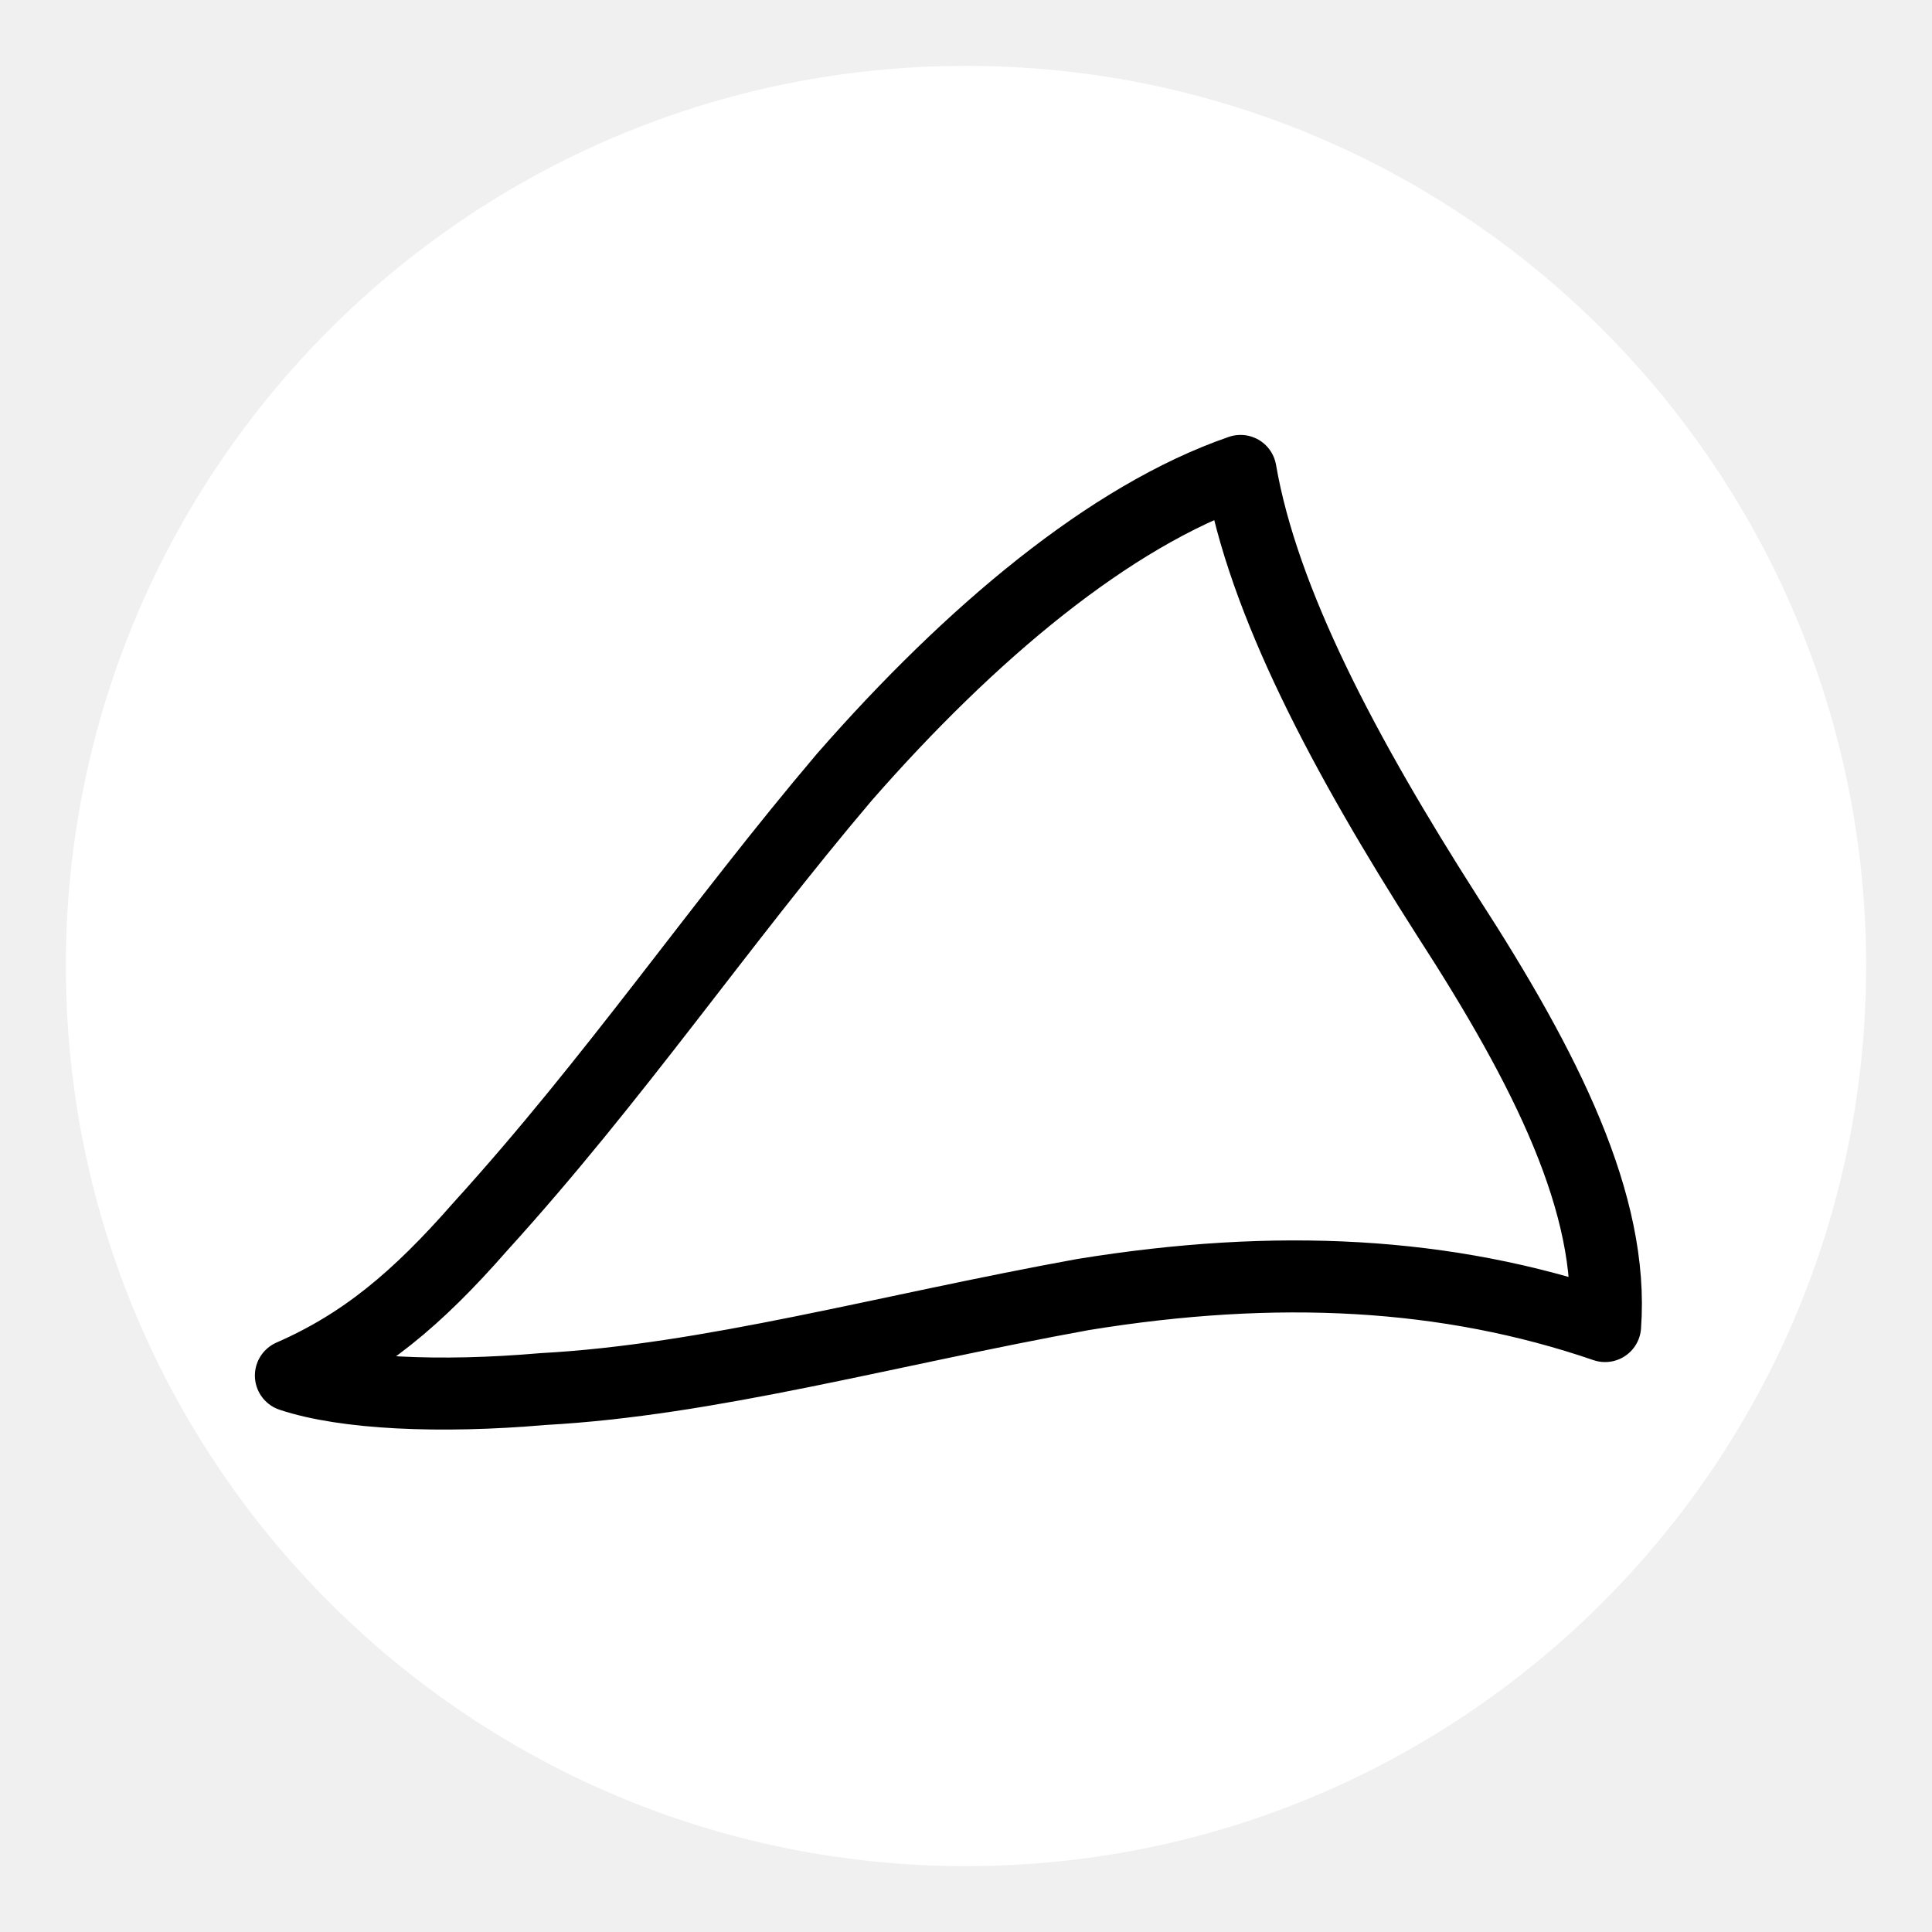
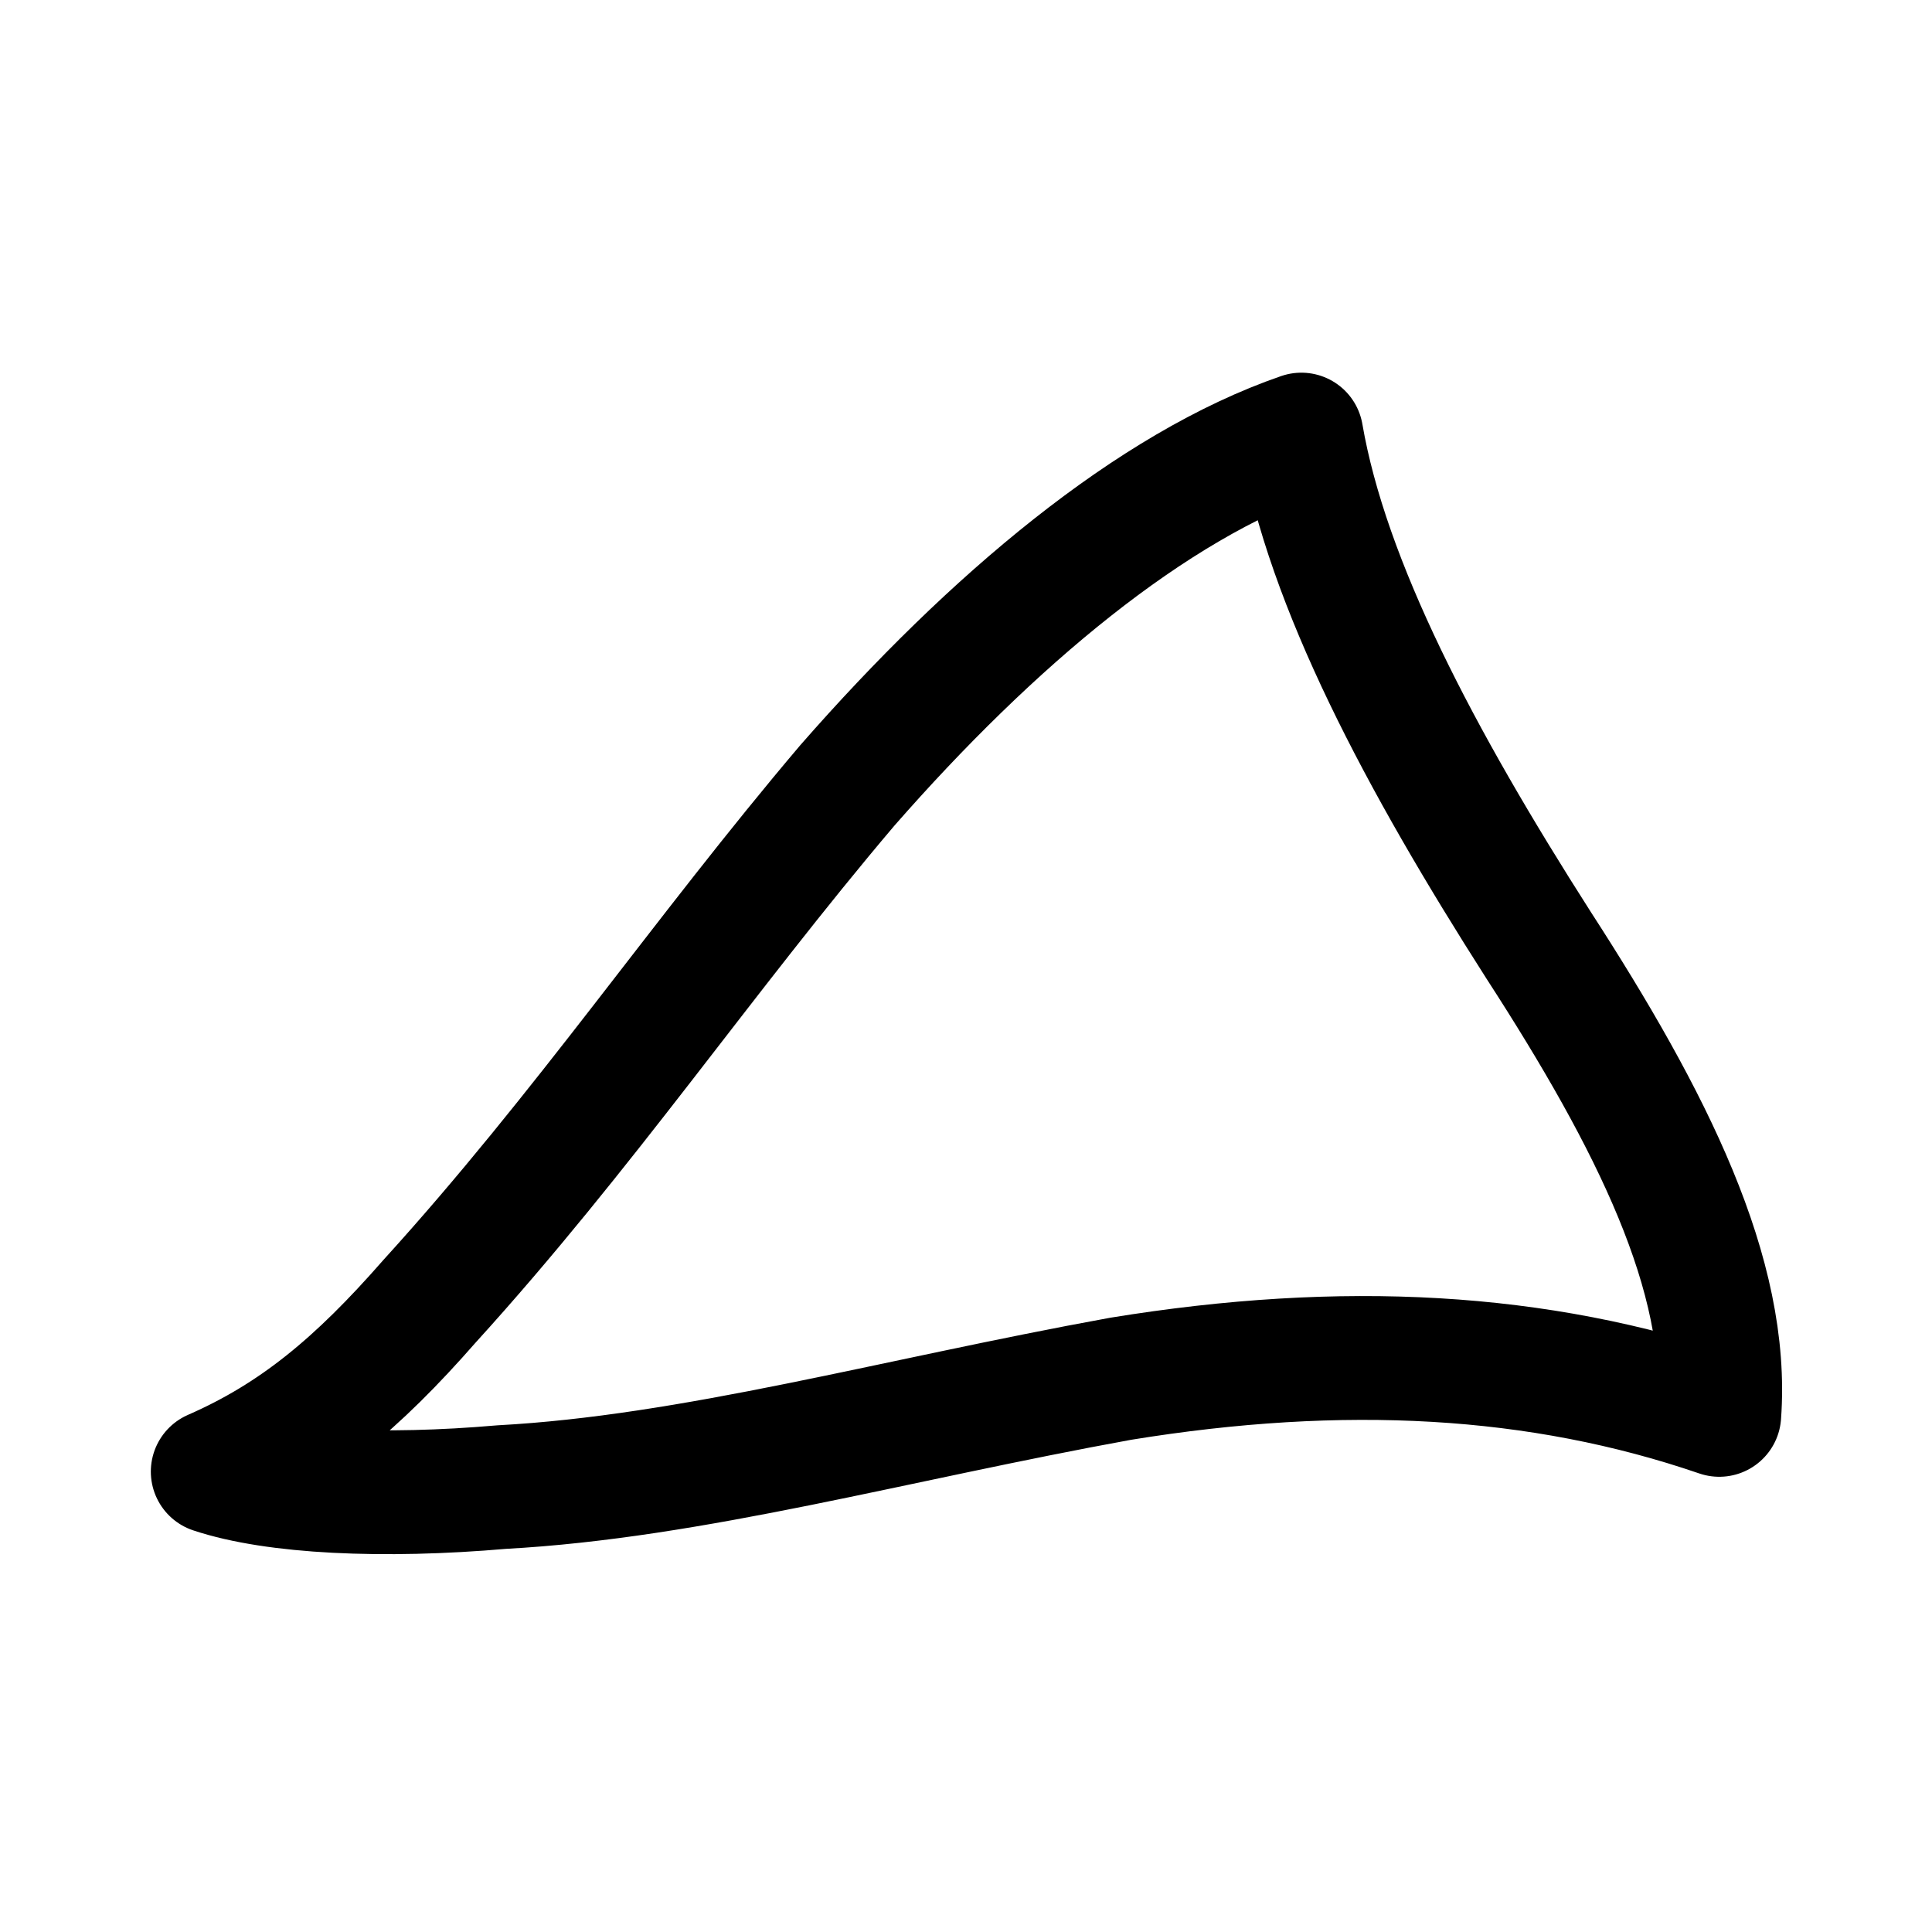
- <svg xmlns="http://www.w3.org/2000/svg" width="352" height="352" viewBox="0 0 352 352" preserveAspectRatio="xMidYMid meet" fill="none">
-   <circle cx="176" cy="176" r="164" fill="#ffffff" />
-   <path d="M26 219C42 212 54 202 68 186C98 153 121 119 149 86C177 54 208 28 237 18C242 47 260 81 283 117C305 151 320 181 318 208C283 196 245 194 202 201C158 209 119 220 82 222C59 224 38 223 26 219Z" stroke="#000000" stroke-linecap="round" stroke-linejoin="round" stroke-width="16" transform="translate(31.68 71.04) scale(0.82)" />
+ <svg xmlns="http://www.w3.org/2000/svg" width="512" height="512" viewBox="0 0 352 352" preserveAspectRatio="xMidYMid meet" fill="none">
+   <rect width="352" height="352" fill="#ffffff" />
+   <path d="M26 219C42 212 54 202 68 186C98 153 121 119 149 86C177 54 208 28 237 18C242 47 260 81 283 117C305 151 320 181 318 208C283 196 245 194 202 201C158 209 119 220 82 222C59 224 38 223 26 219Z" stroke="#000000" stroke-linecap="round" stroke-linejoin="round" stroke-width="24" transform="translate(14.32 62.26) scale(0.94)" />
</svg>
